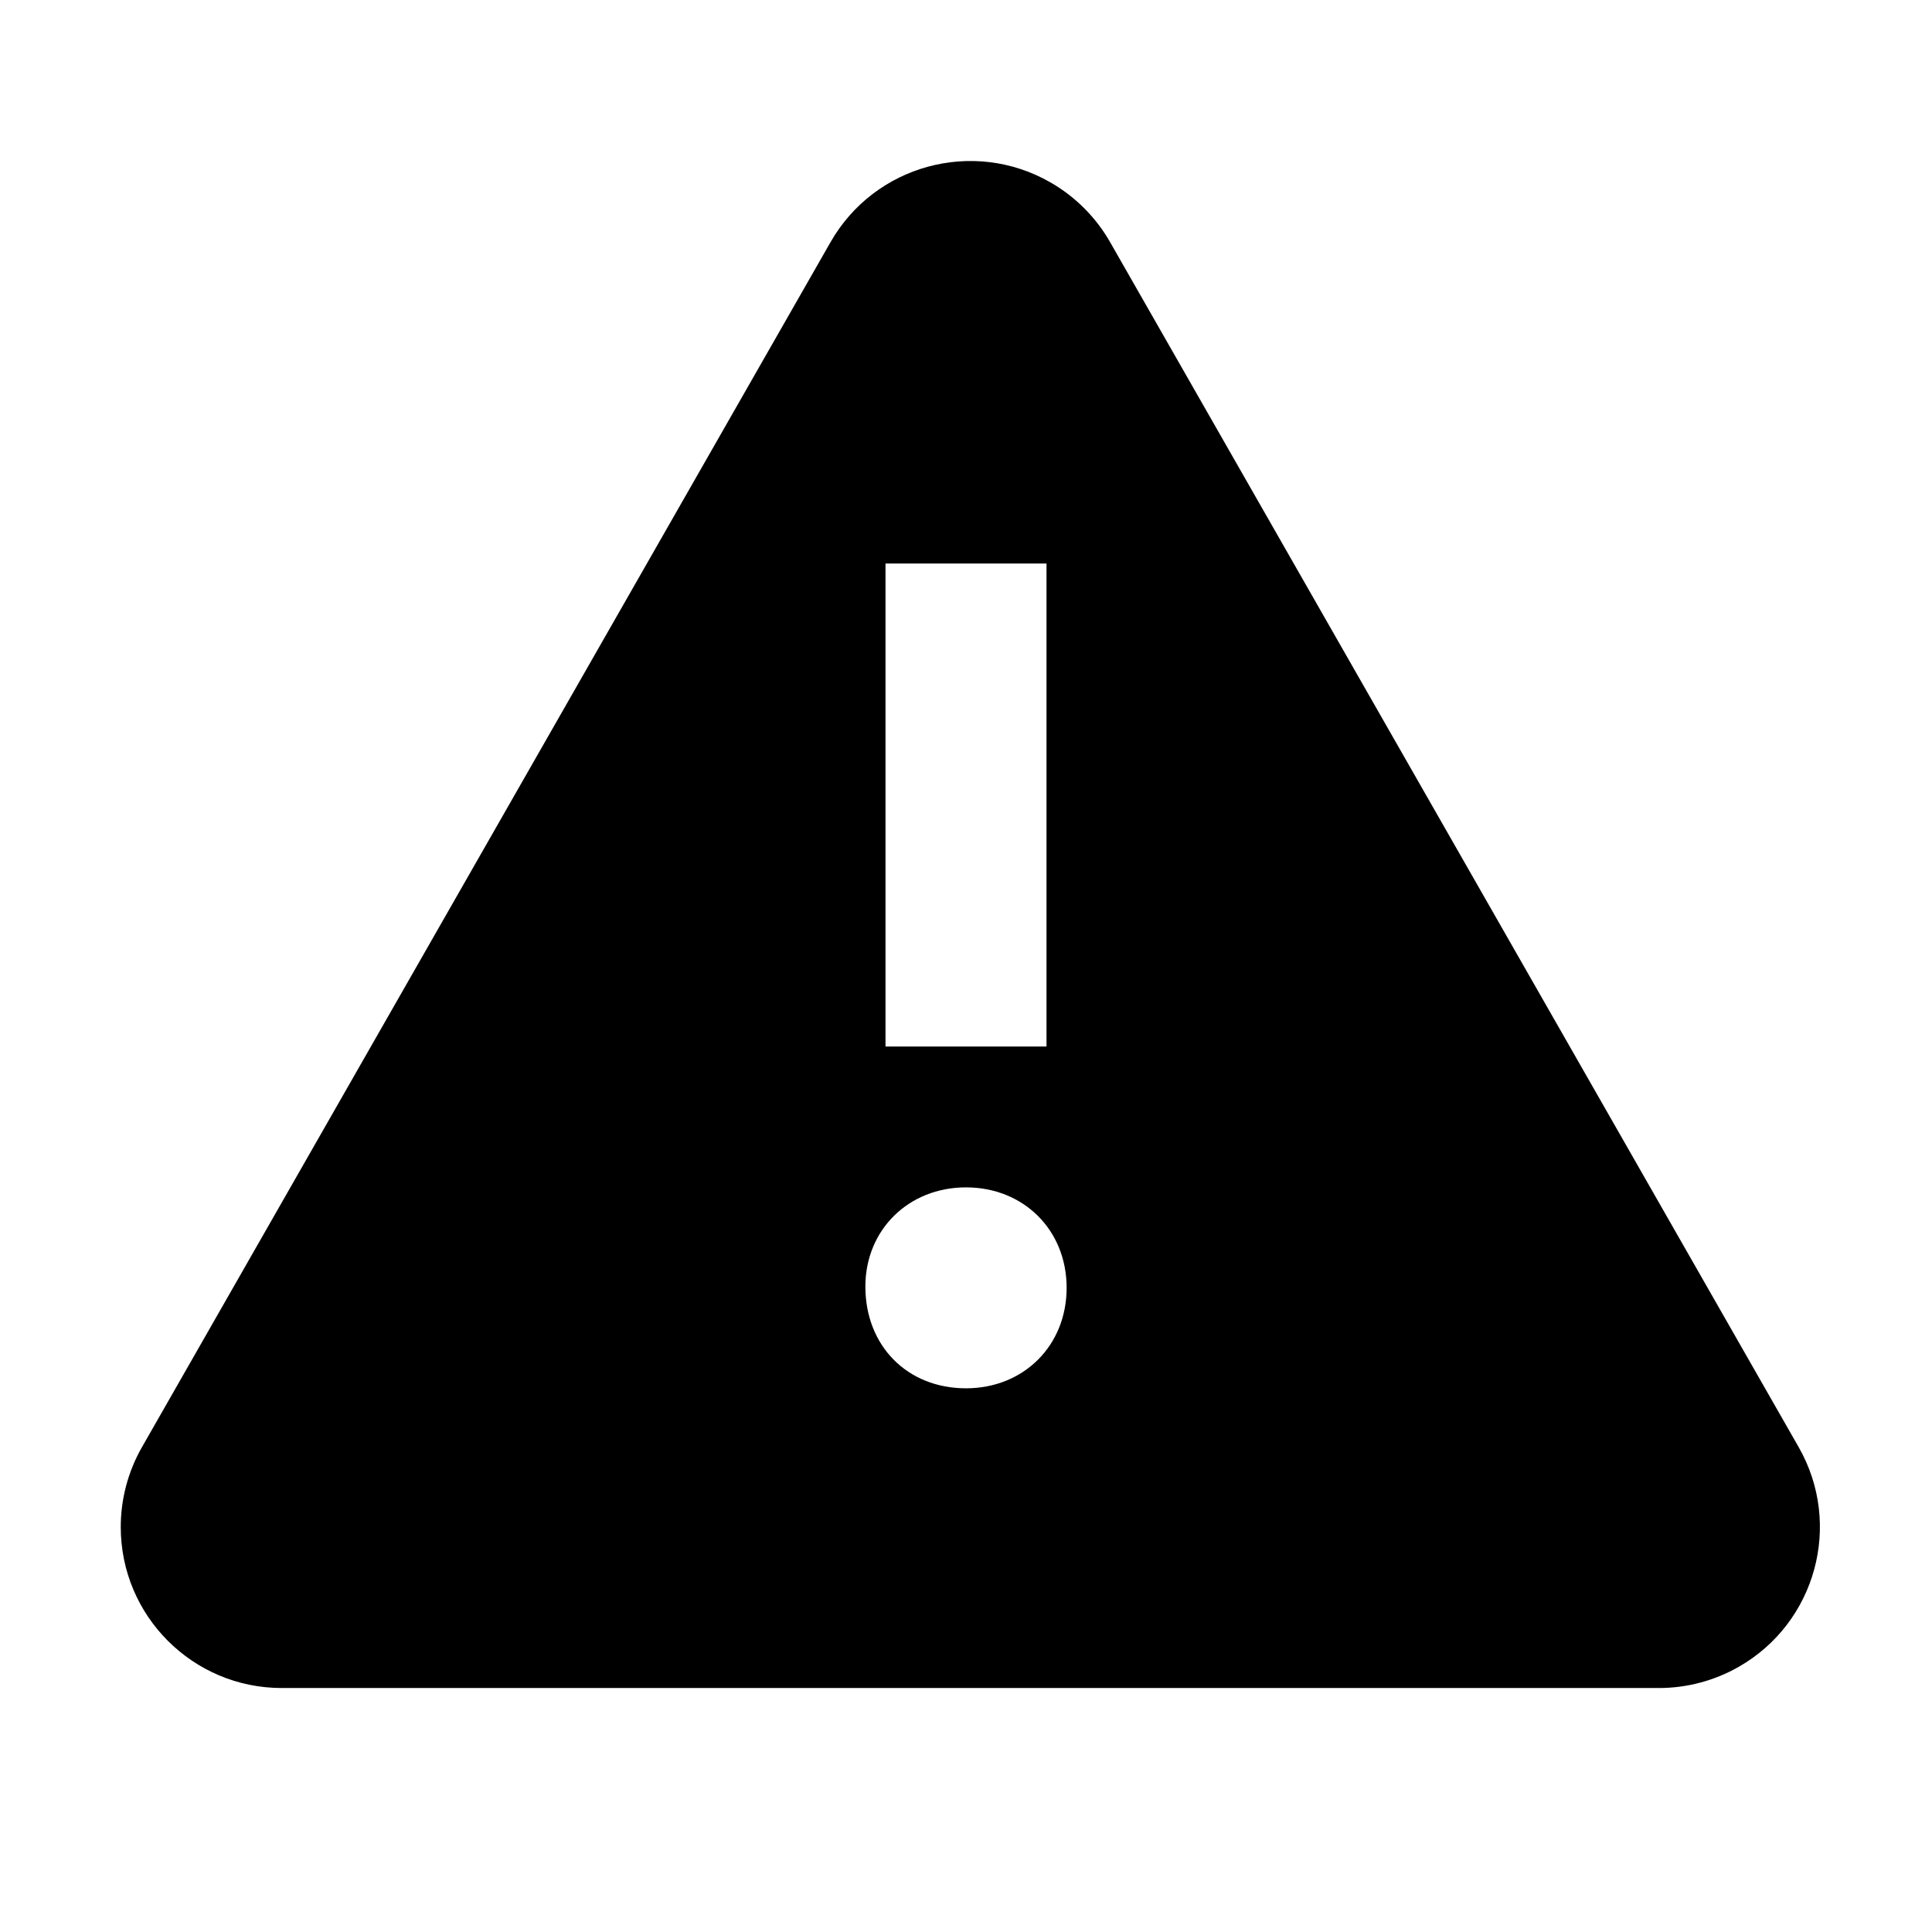
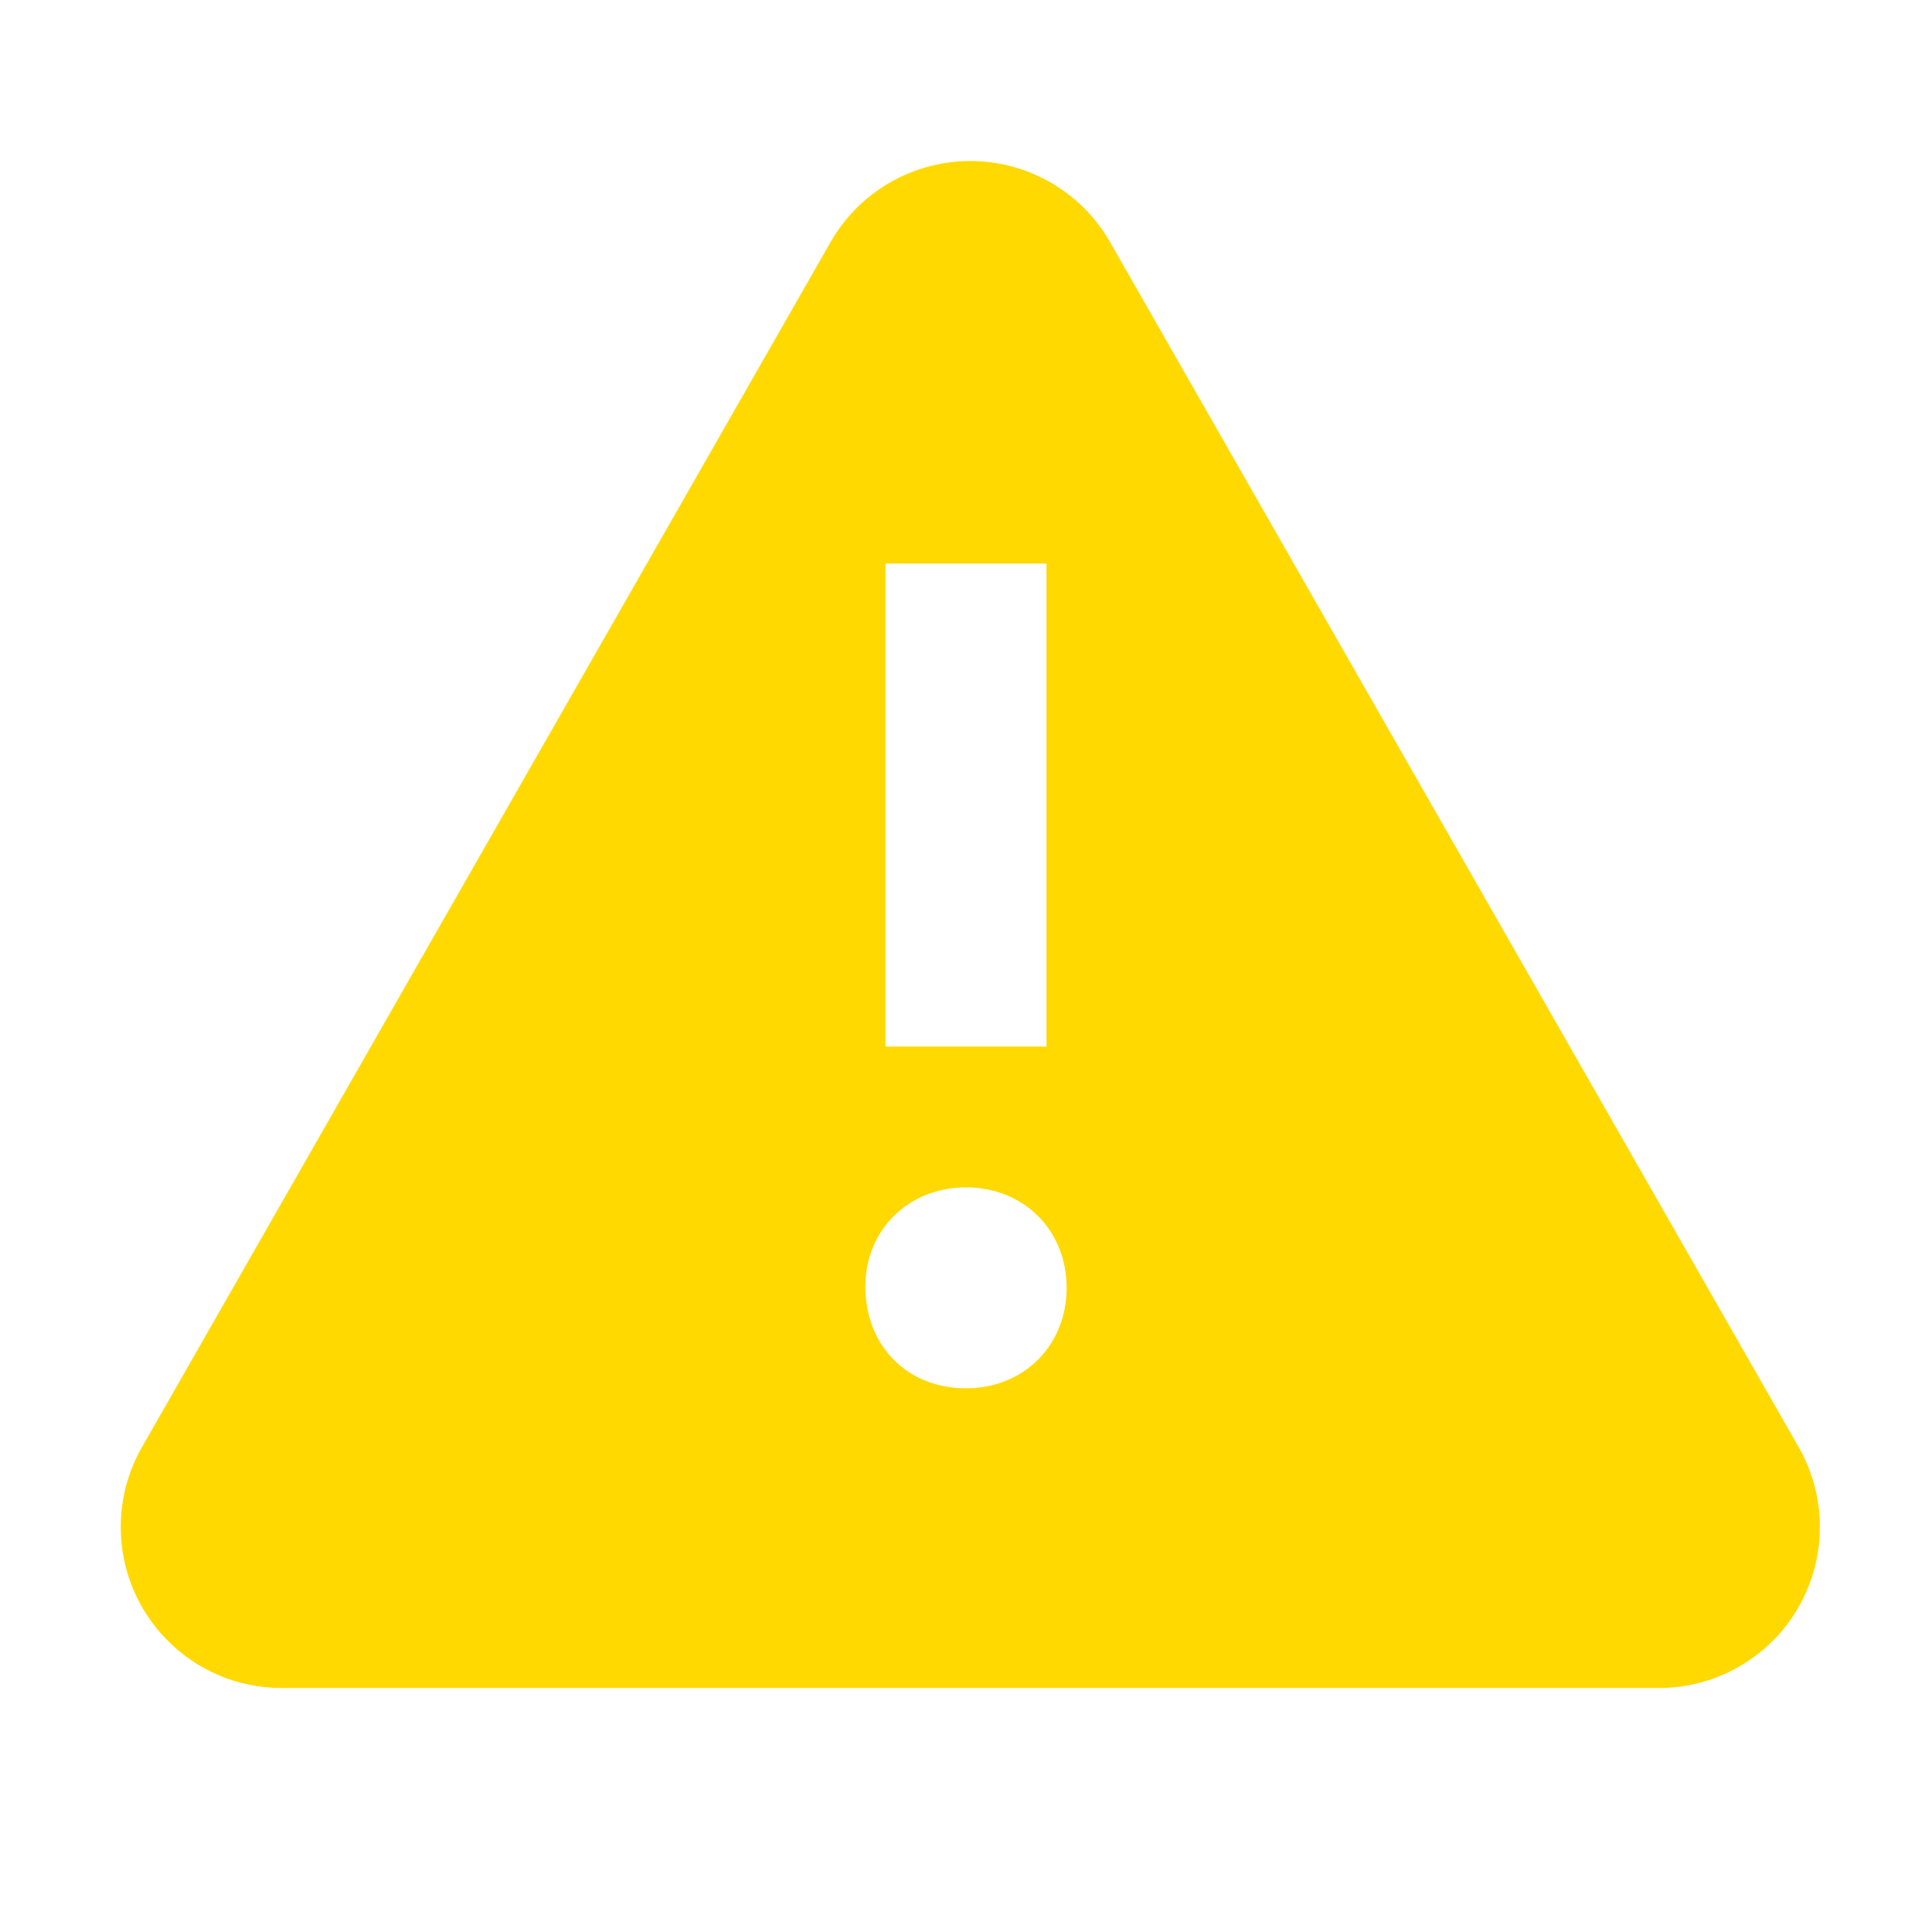
<svg xmlns="http://www.w3.org/2000/svg" width="800px" height="800px" viewBox="0 0 512 512" version="1.1">
  <g id="Page-1" stroke="none" stroke-width="1" fill="none" fill-rule="evenodd">
-     <g id="add" fill="#000000" transform="translate(32, 42.66667)">
+     <g id="add" fill="#ffd900" transform="translate(32, 42.66667)">
      <path d="M246.313,5.629 C252.928,9.409 258.41,14.891 262.189,21.505 L444.667,340.841 C456.358,361.301 449.25,387.364 428.791,399.055 C422.344,402.739 415.047,404.677 407.622,404.677 L42.667,404.677 C19.103,404.677 7.10542736e-15,385.574 7.10542736e-15,362.01 C7.10542736e-15,354.585 1.938,347.288 5.622,340.841 L188.099,21.505 C199.79,1.046 225.854,-6.062 246.313,5.629 Z M224,272 C208.762,272 197.333,283.264 197.333,298.283 C197.333,313.984 208.416,325.248 224,325.248 C239.238,325.248 250.667,313.984 250.667,298.624 C250.667,283.264 239.238,272 224,272 Z M245.333,106.667 L202.667,106.667 L202.667,234.667 L245.333,234.667 L245.333,106.667 Z" id="Combined-Shape">

</path>
    </g>
  </g>
</svg>
